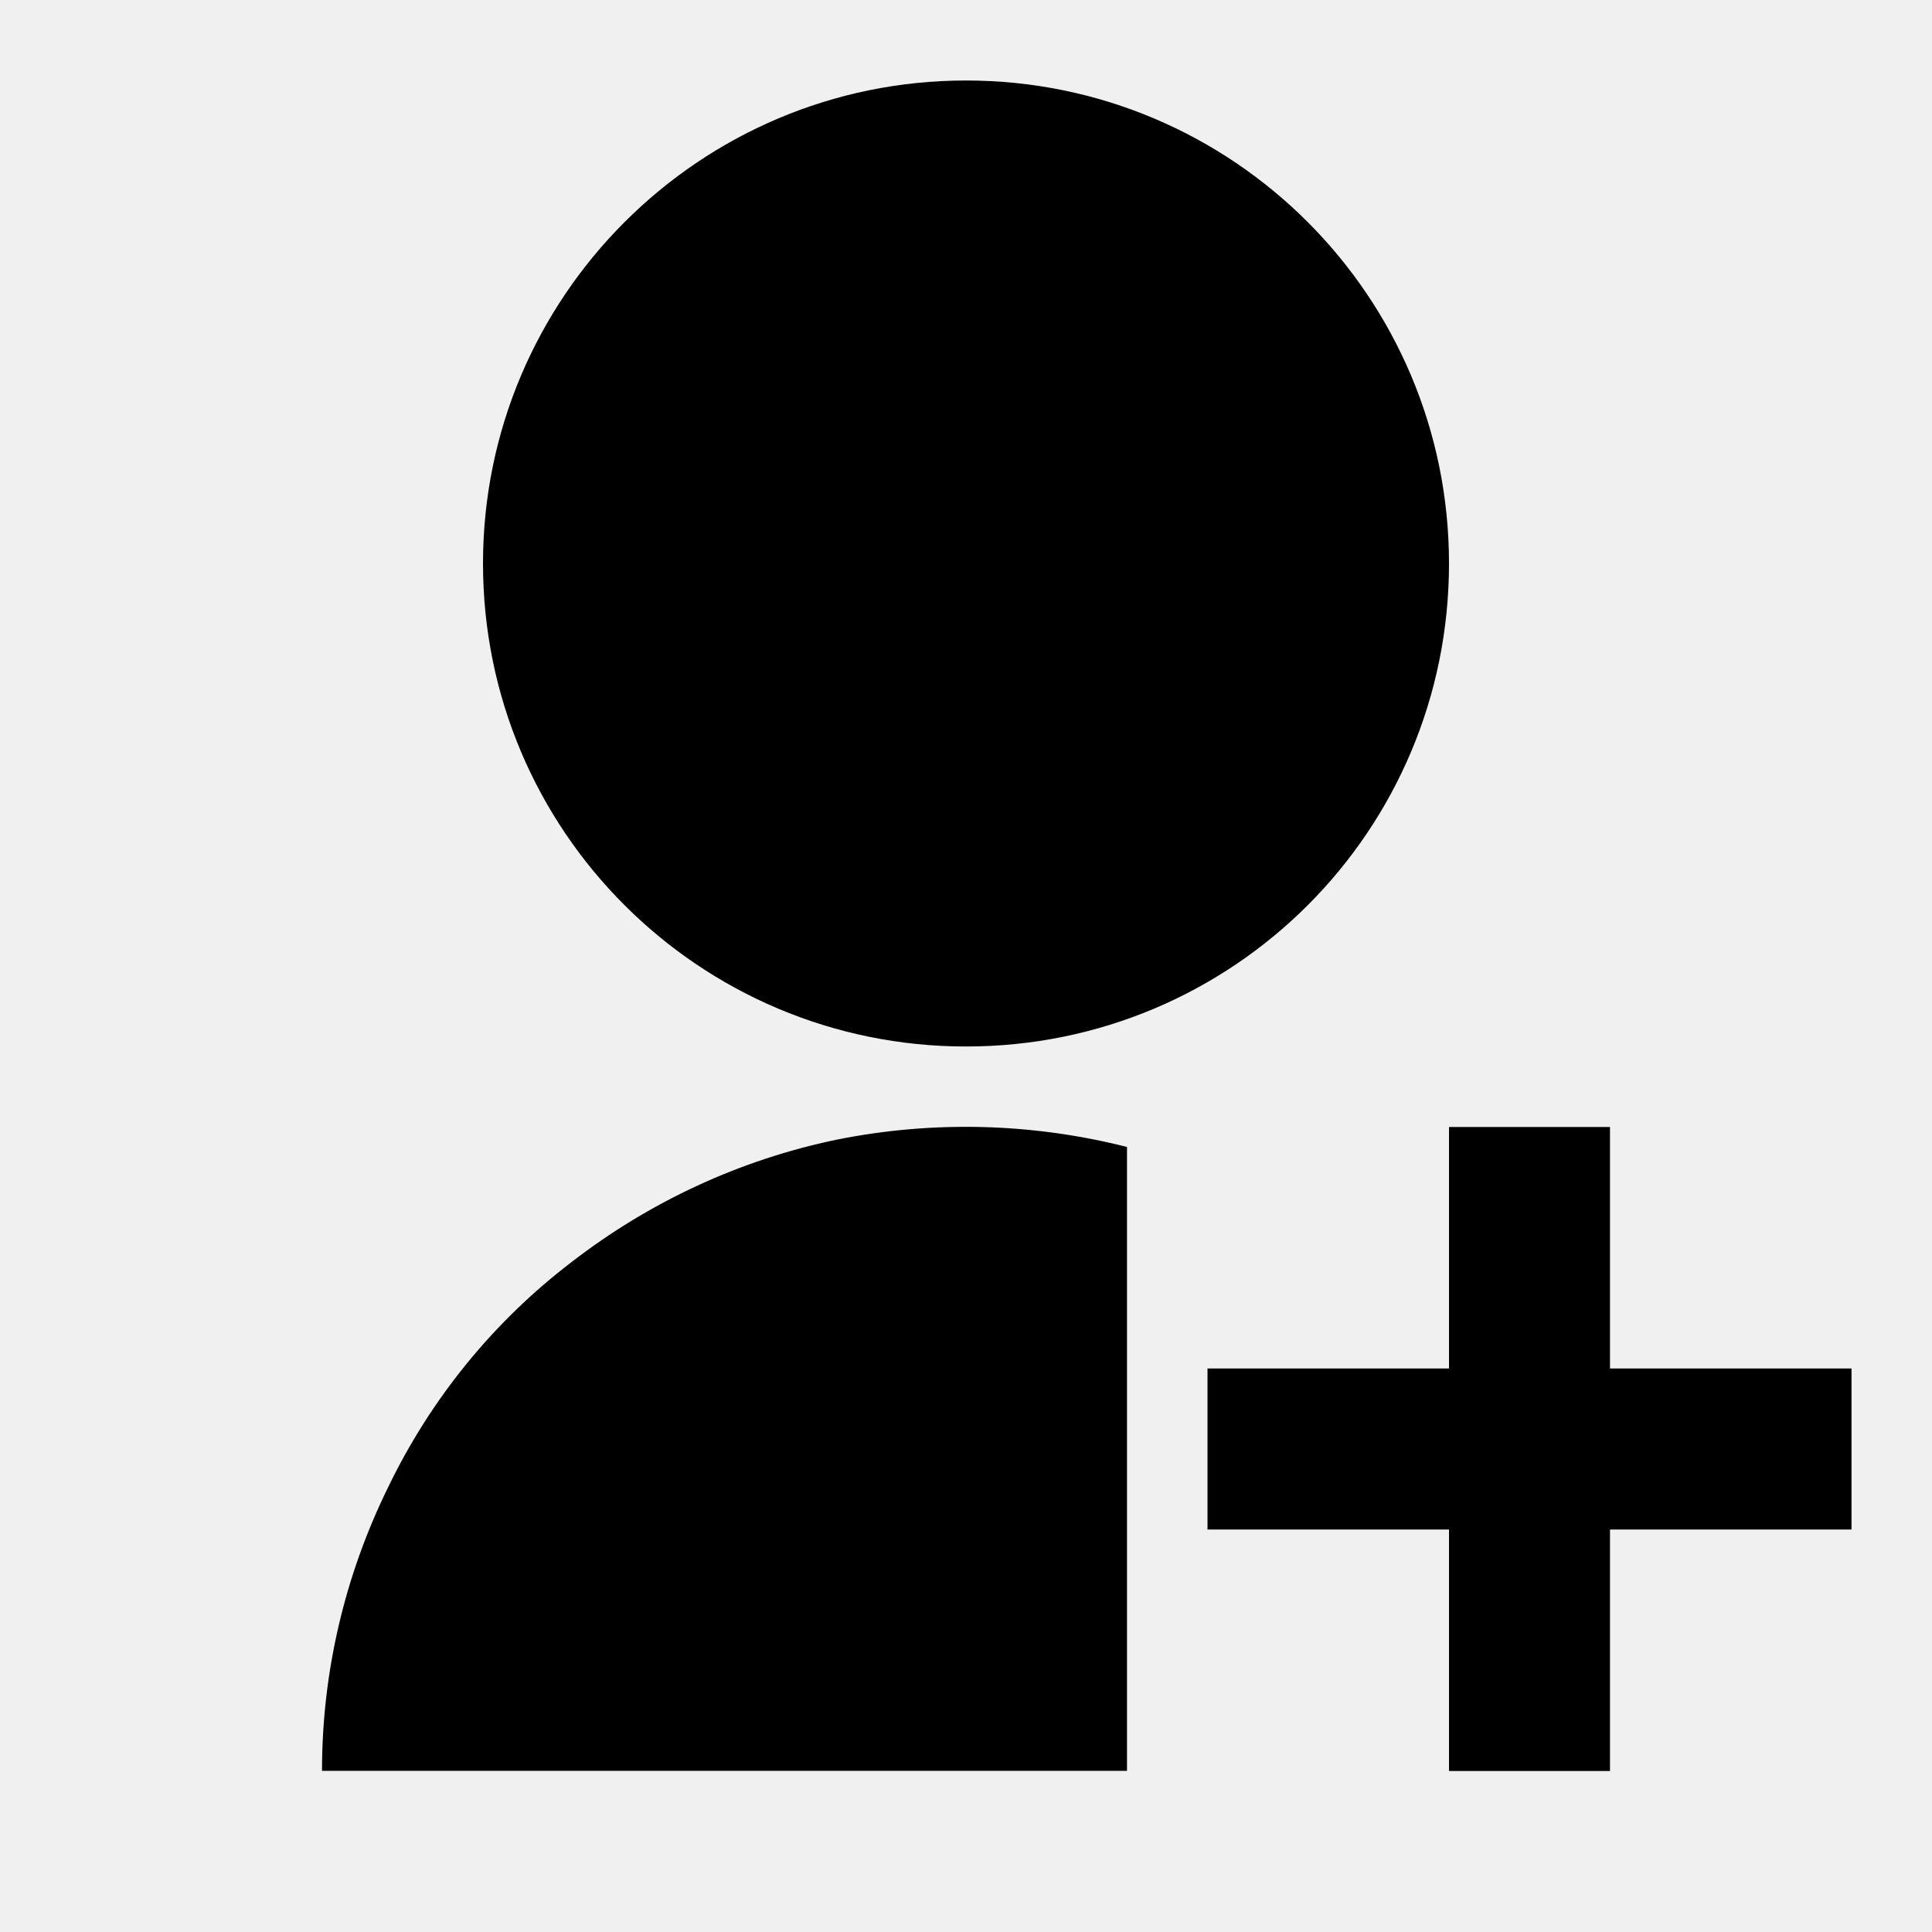
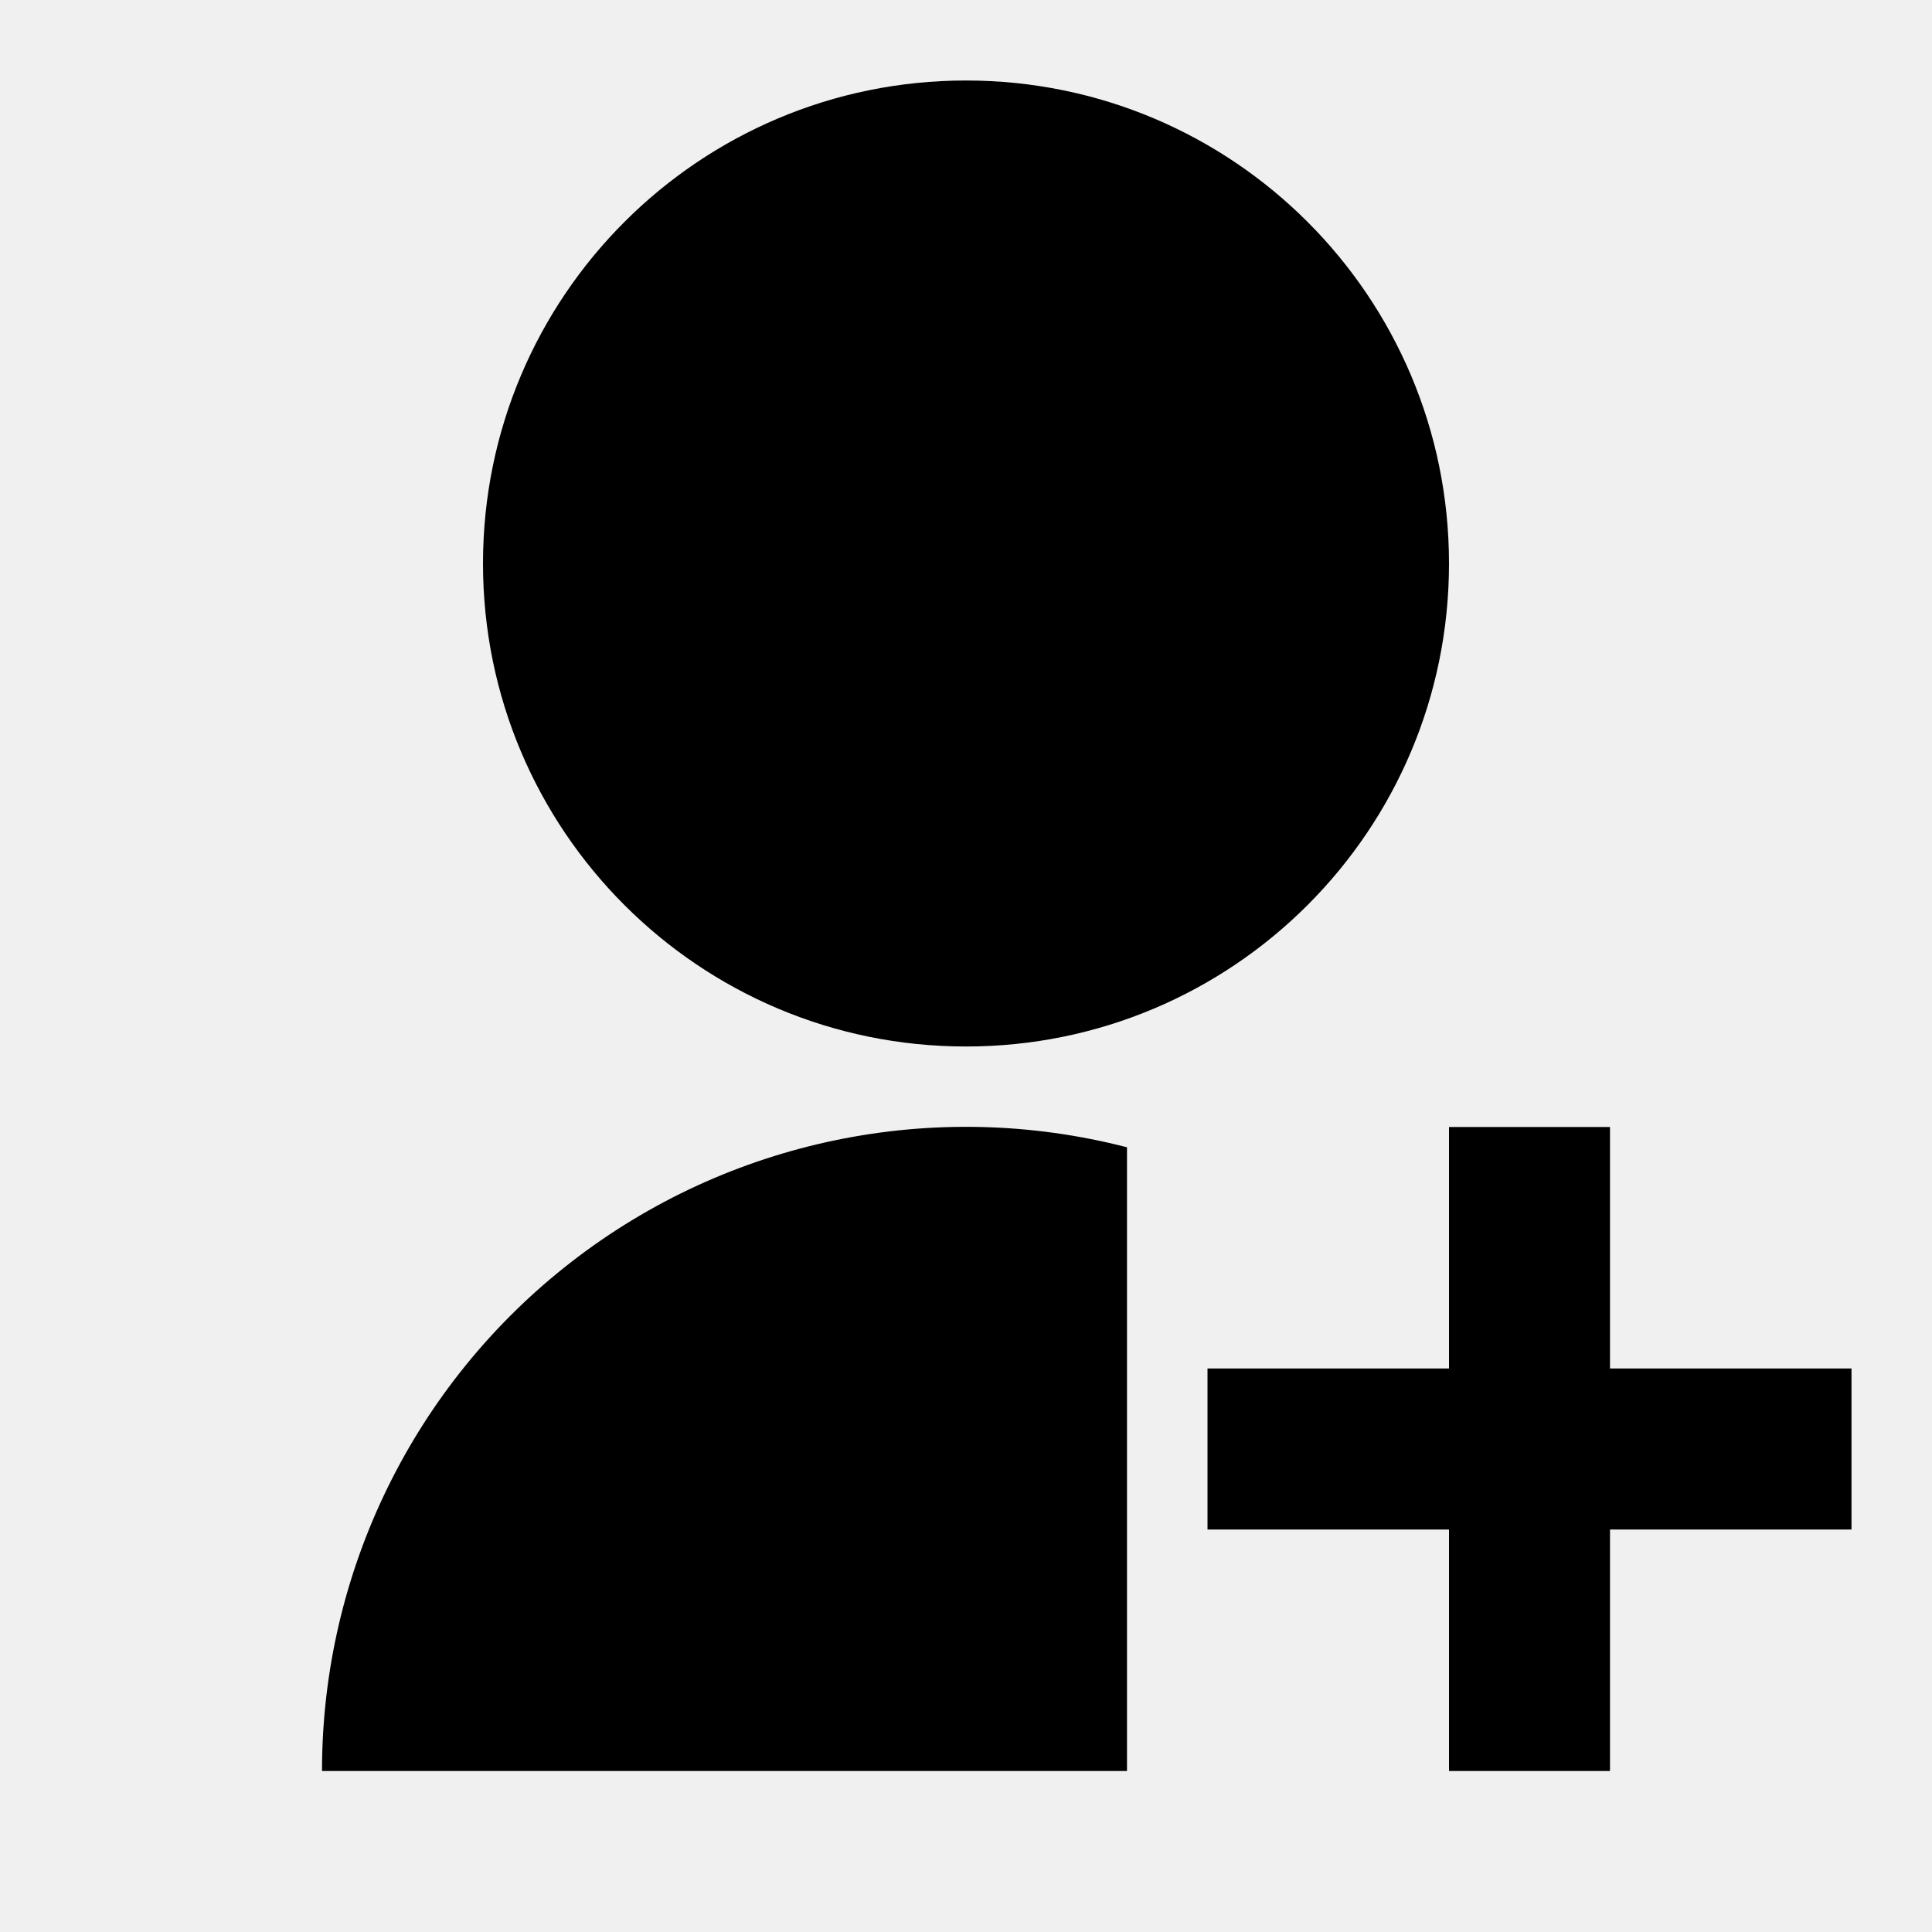
- <svg xmlns="http://www.w3.org/2000/svg" width="24" height="24" fill="none">
-   <mask id="a" style="mask-type:alpha" maskUnits="userSpaceOnUse" x="0" y="0" width="24" height="24">
-     <path d="M24 0H0v24h24V0Z" fill="#fff" />
-   </mask>
-   <g mask="url(#a)" fill-rule="evenodd" clip-rule="evenodd" fill="currentColor">
-     <path d="M10.39 14.158c-1.2.25-2.32.77-3.29 1.52-.97.74-1.75 1.7-2.28 2.8-.54 1.1-.82 2.3-.82 3.52h10v-7.75a8.15 8.15 0 0 0-3.61-.09ZM18 7c0-3.31-2.68-6-6-6-3.31 0-6 2.69-6 6 0 3.32 2.69 6 6 6 3.32 0 6-2.68 6-6ZM18 22h2v-3h3v-2h-3v-3h-2v3h-3v2h3v3Z" />
-   </g>
+ <svg xmlns="http://www.w3.org/2000/svg" viewBox="0 0 24 24" fill="none">
+   <path d="M14 14.252V22H4a8 8 0 0 1 10-7.748ZM12 13c-3.315 0-6-2.685-6-6s2.685-6 6-6 6 2.685 6 6-2.685 6-6 6Zm6 4v-3h2v3h3v2h-3v3h-2v-3h-3v-2h3Z" fill="currentColor" />
</svg>
